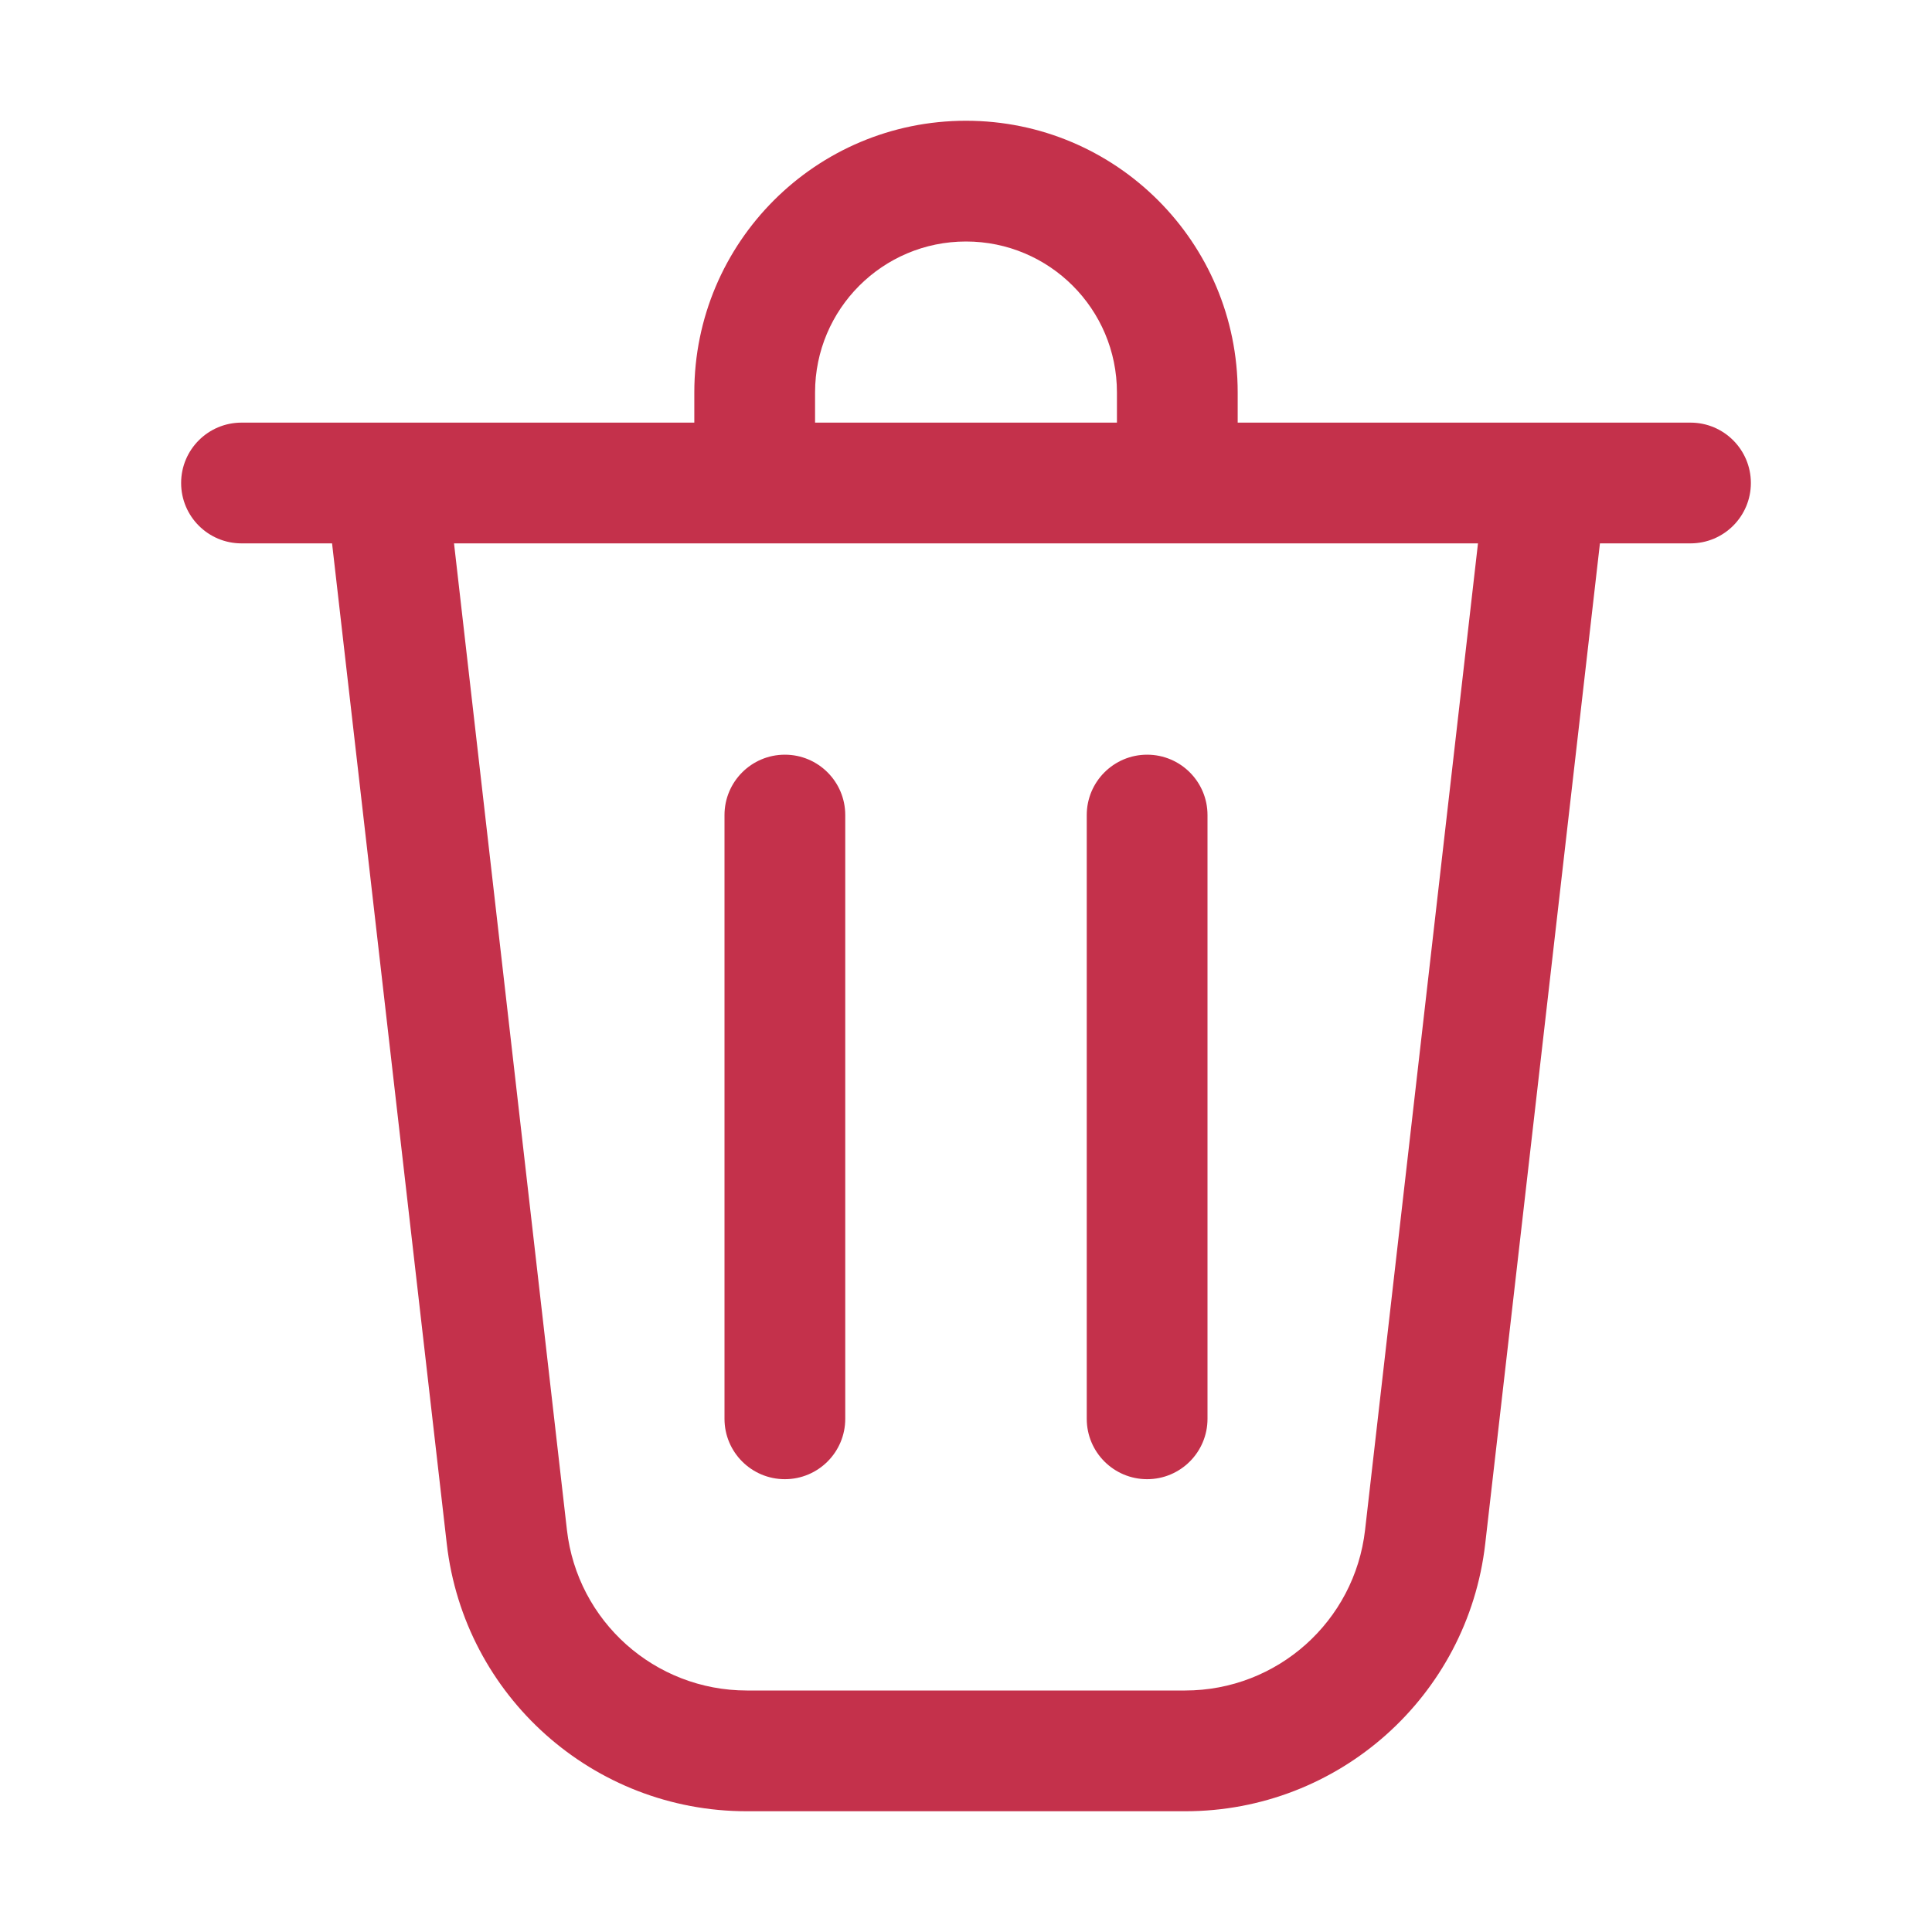
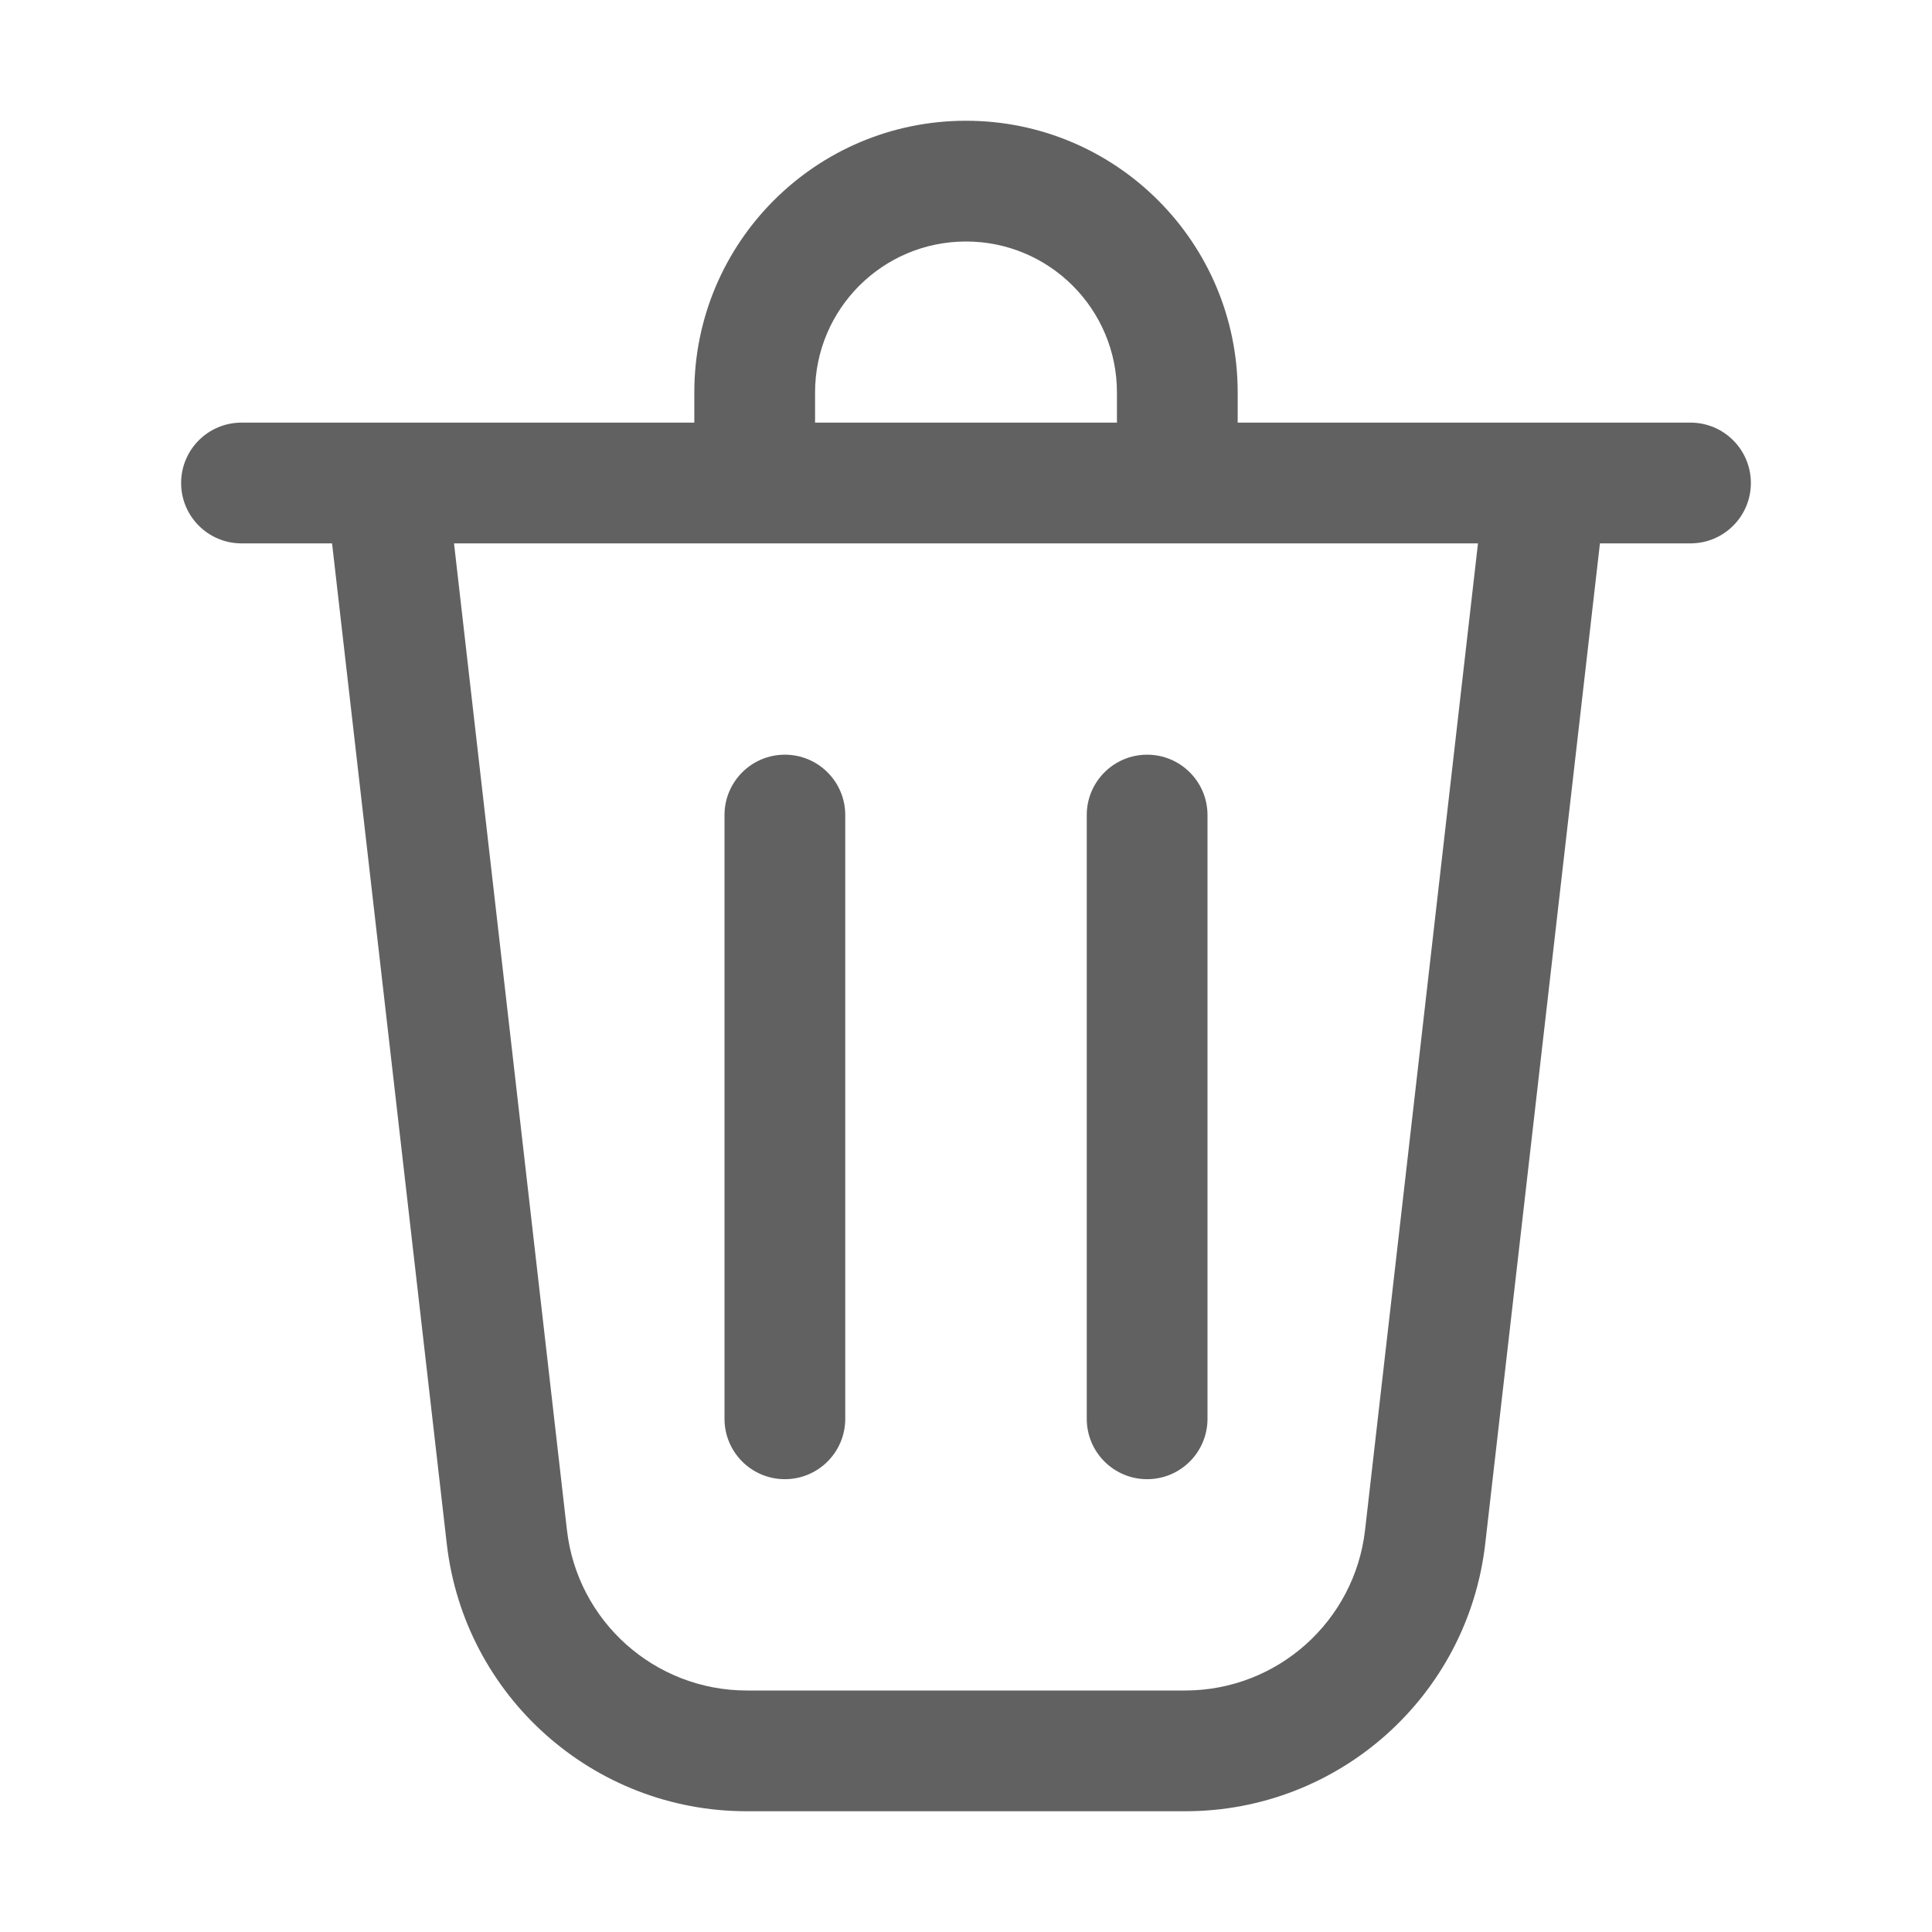
- <svg xmlns="http://www.w3.org/2000/svg" fill="#C4314B" width="32" height="32" viewBox="0 0 32 32">
+ <svg xmlns="http://www.w3.org/2000/svg" fill="#616161" width="32" height="32" viewBox="0 0 32 32">
  <path d="M13.5 6.5V7h5v-.5a2.5 2.5 0 0 0-5 0m-2 .5v-.5a4.5 4.5 0 1 1 9 0V7H28a1 1 0 1 1 0 2h-1.5l-1.9 16.57A5 5 0 0 1 19.63 30h-7.26a5 5 0 0 1-4.97-4.43L5.5 9H4a1 1 0 0 1 0-2zM9.39 25.34A3 3 0 0 0 12.37 28h7.26a3 3 0 0 0 2.98-2.66L24.48 9H7.52zM13 12.5a1 1 0 0 1 1 1v10a1 1 0 1 1-2 0v-10a1 1 0 0 1 1-1m7 1a1 1 0 1 0-2 0v10a1 1 0 1 0 2 0z" />
</svg>
